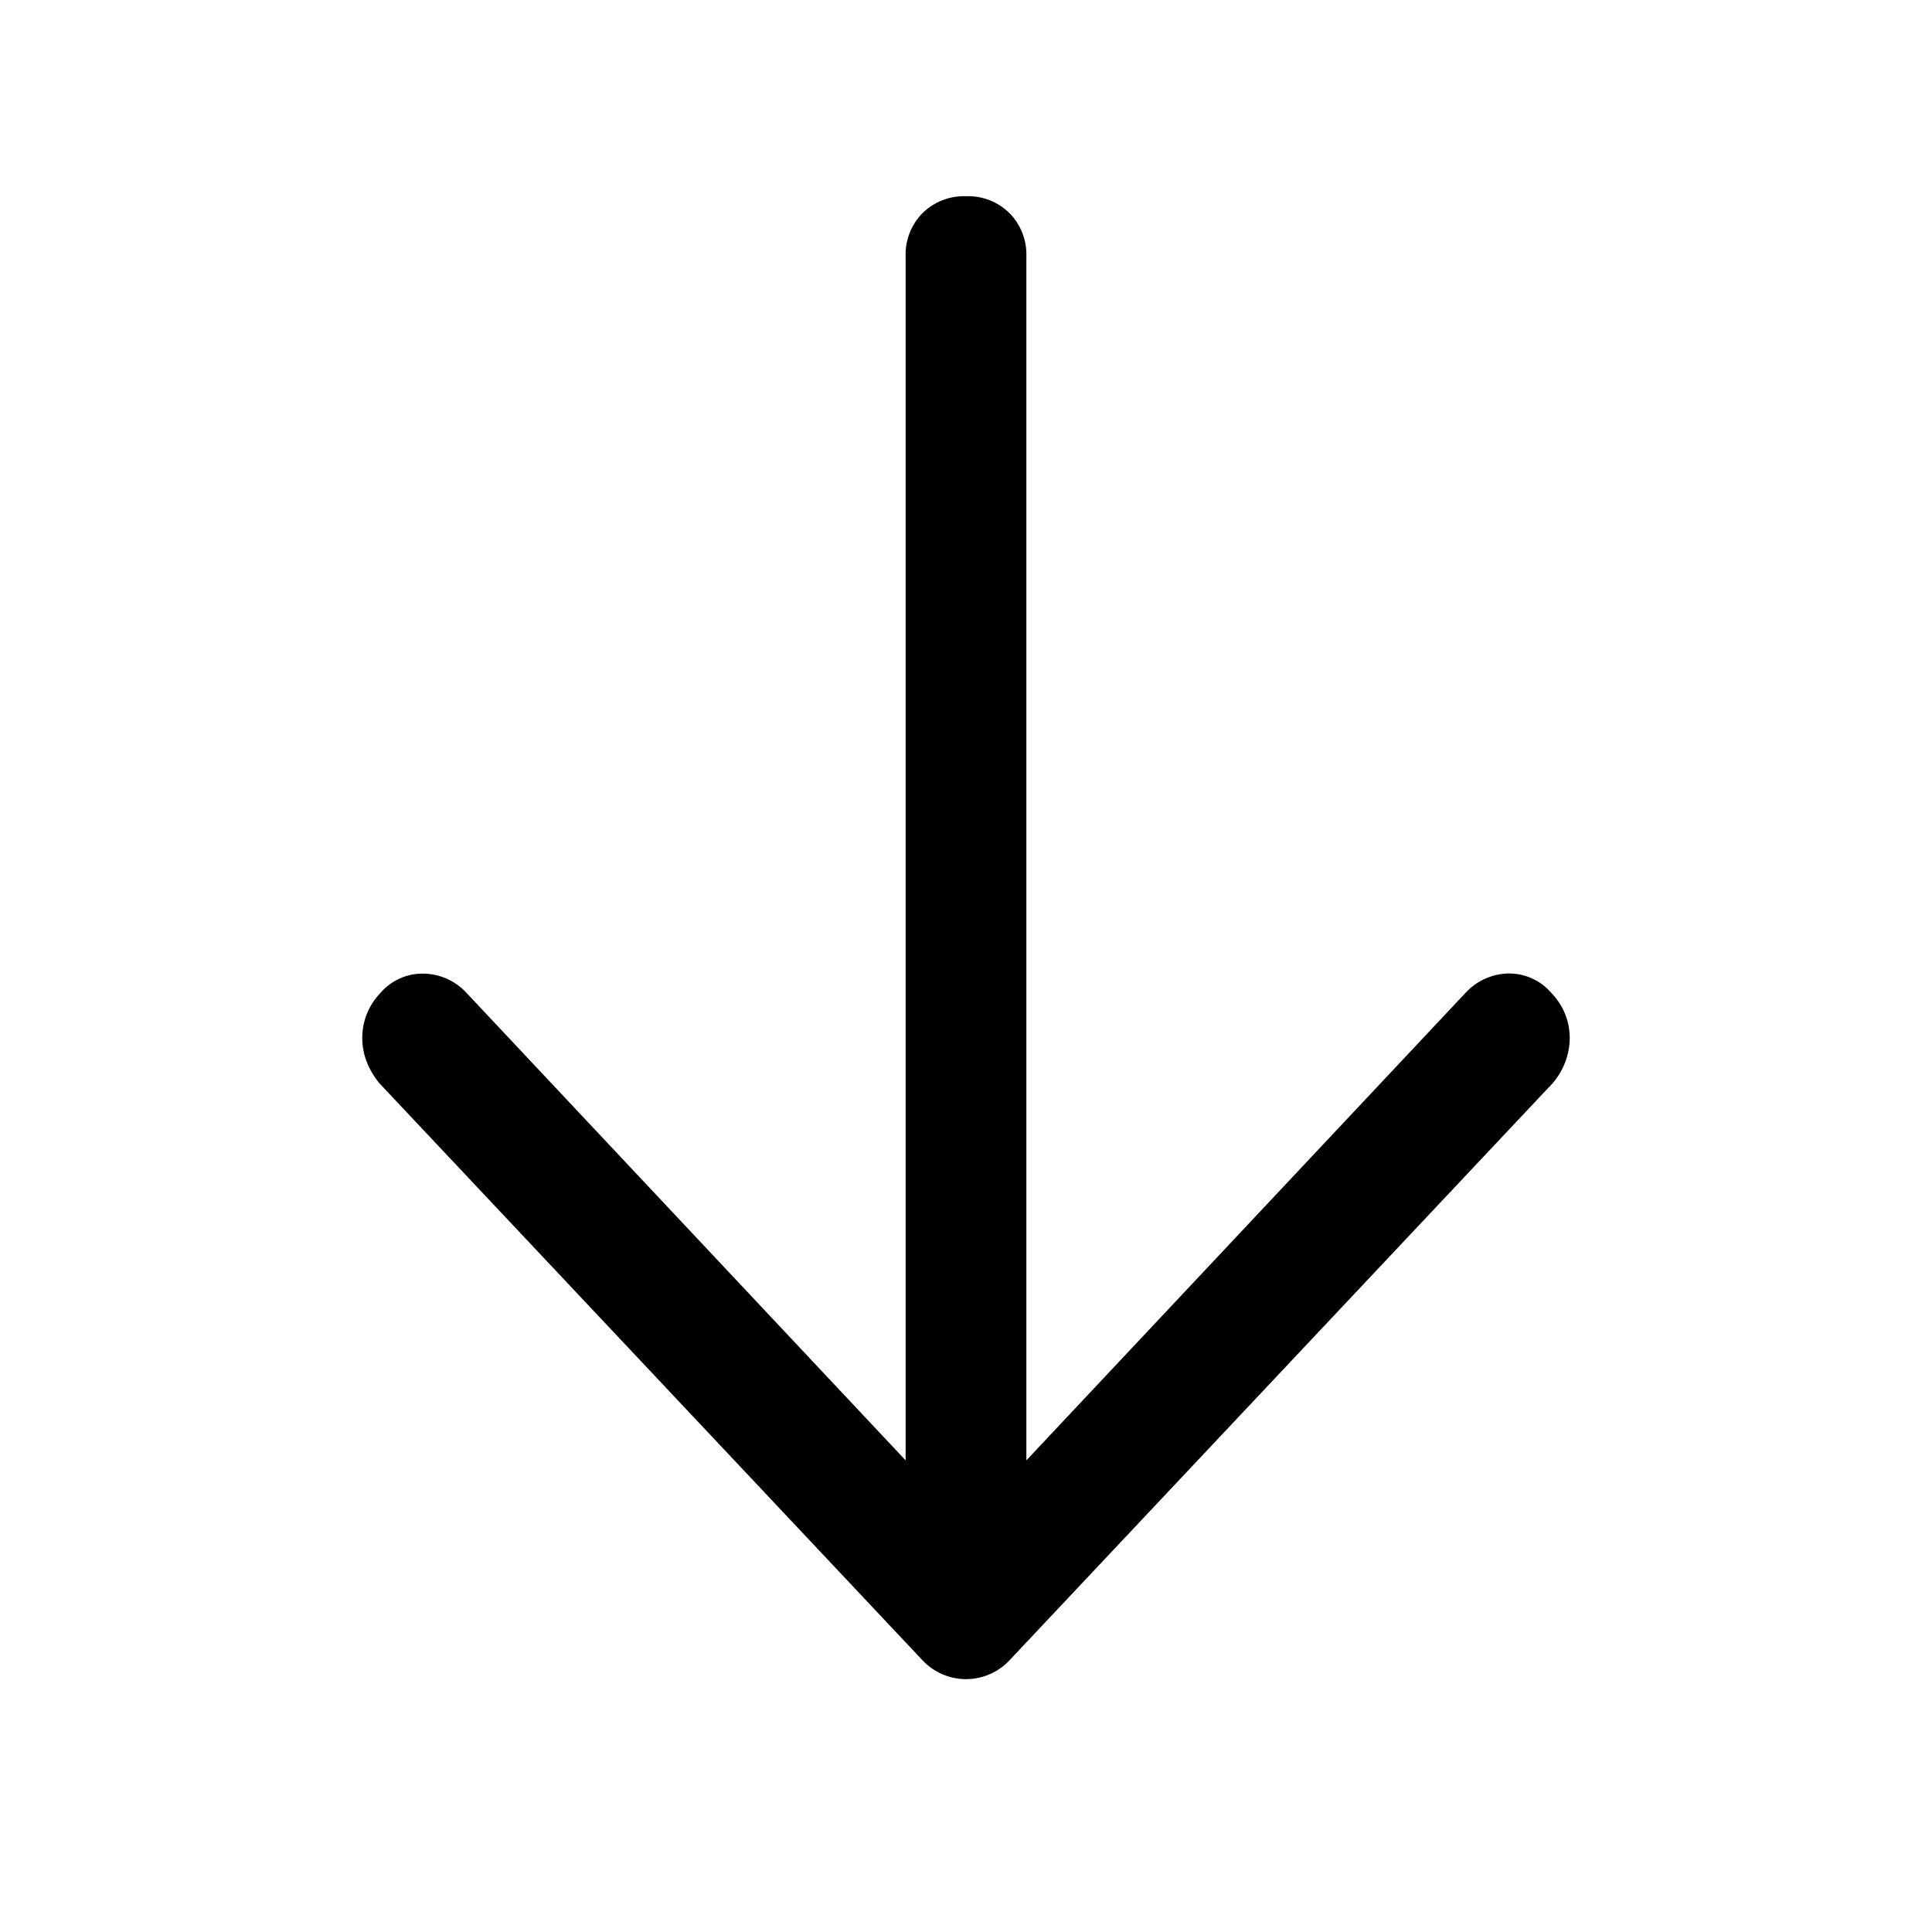
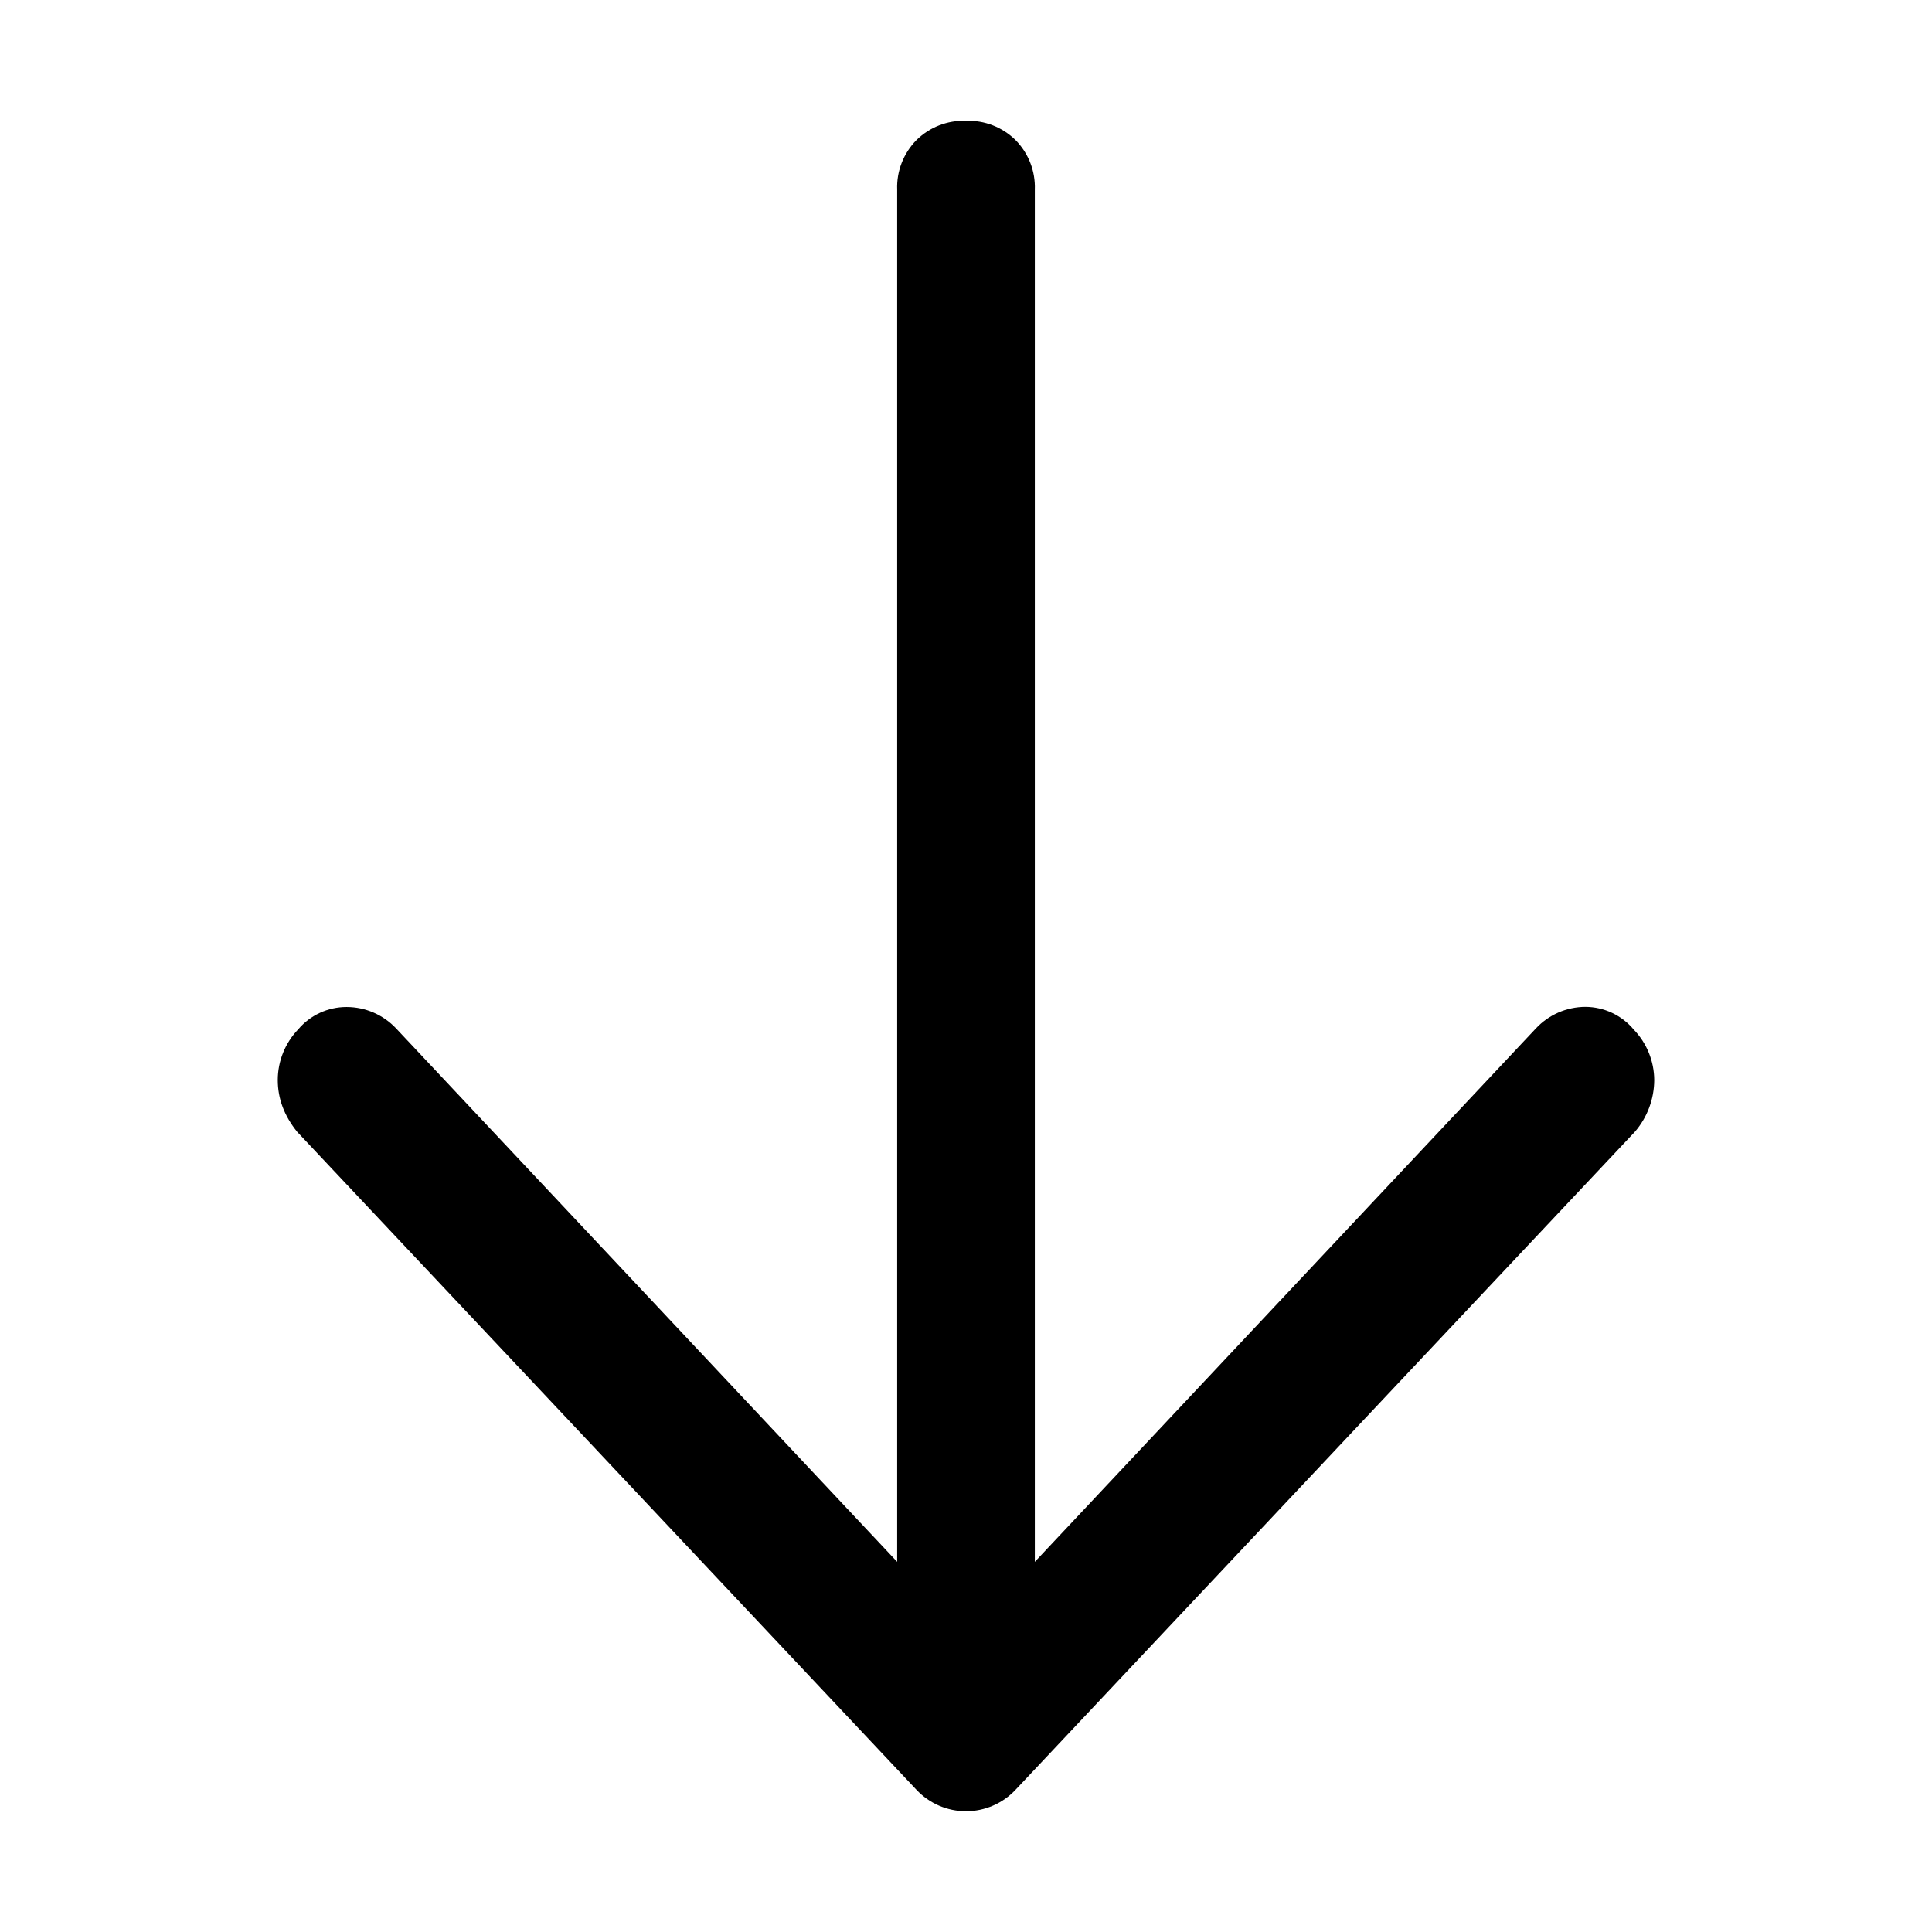
<svg xmlns="http://www.w3.org/2000/svg" fill="currentColor" class="icon" viewBox="0 0 1024 1024">
-   <path d="M544 774.016V136A31.17 31.17 0 0 0 535.04 112.96 31.17 31.17 0 0 0 512 104 31.17 31.17 0 0 0 488.96 112.96 31.17 31.17 0 0 0 480 136V774.016L247.04 526.016A31.62 31.62 0 0 0 224 516.032 29.44 29.44 0 0 0 201.472 526.464 34.1 34.1 0 0 0 192 549.952C192 558.656 195.008 566.592 200.96 574.016L488.96 880A31.62 31.62 0 0 0 512 889.984 31.62 31.62 0 0 0 535.04 880L823.04 574.016A37.12 37.12 0 0 0 832 550.016 34.1 34.1 0 0 0 822.464 526.528 29.44 29.44 0 0 0 800 515.968 31.62 31.62 0 0 0 776.96 526.016Z" />
+   <path d="M548.478 827.803V100.502A35.532 35.532 0 0 0 538.264 74.238 35.532 35.532 0 0 0 512 64.024 35.532 35.532 0 0 0 485.736 74.238 35.532 35.532 0 0 0 475.522 100.502V827.803L209.961 545.098A36.045 36.045 0 0 0 183.697 533.717 33.56 33.56 0 0 0 158.016 545.608 38.872 38.872 0 0 0 147.219 572.383C147.219 582.305 150.648 591.352 157.433 599.815L485.736 948.619A36.045 36.045 0 0 0 512 960 36.045 36.045 0 0 0 538.264 948.619L866.567 599.815A42.315 42.315 0 0 0 876.781 572.456 38.872 38.872 0 0 0 865.911 545.681 33.56 33.56 0 0 0 840.303 533.644 36.045 36.045 0 0 0 814.039 545.098Z" />
</svg>
